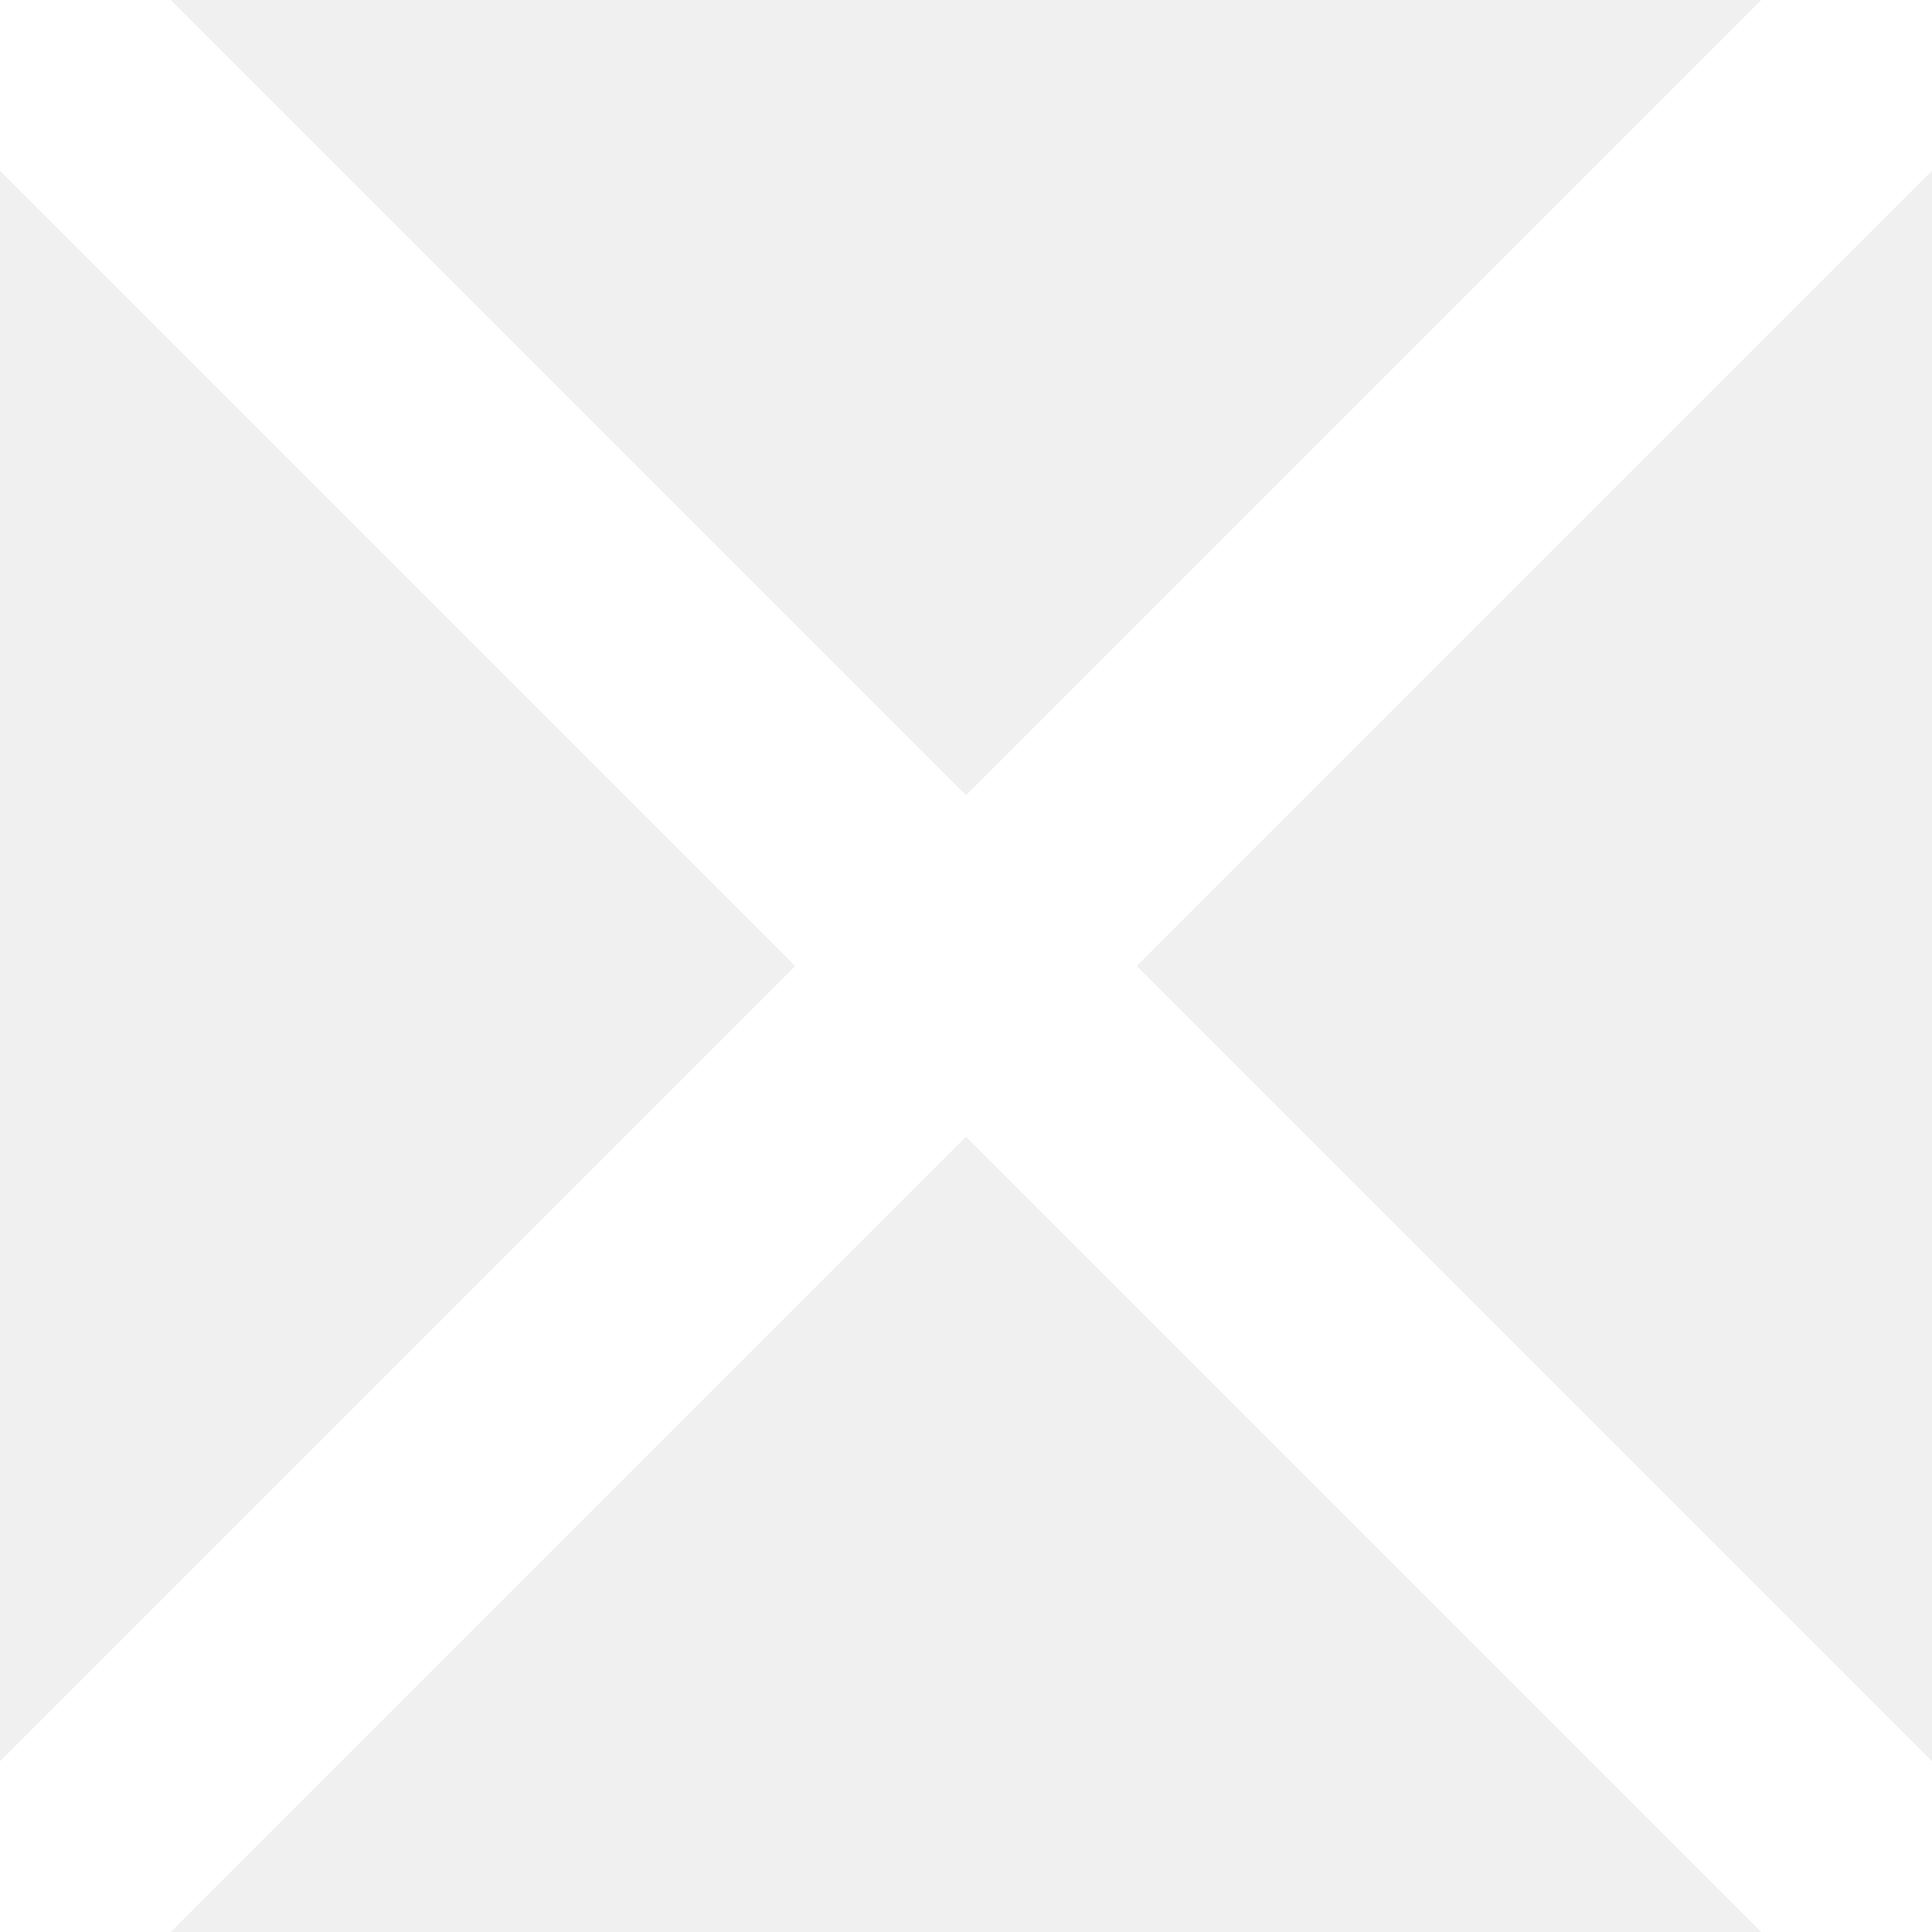
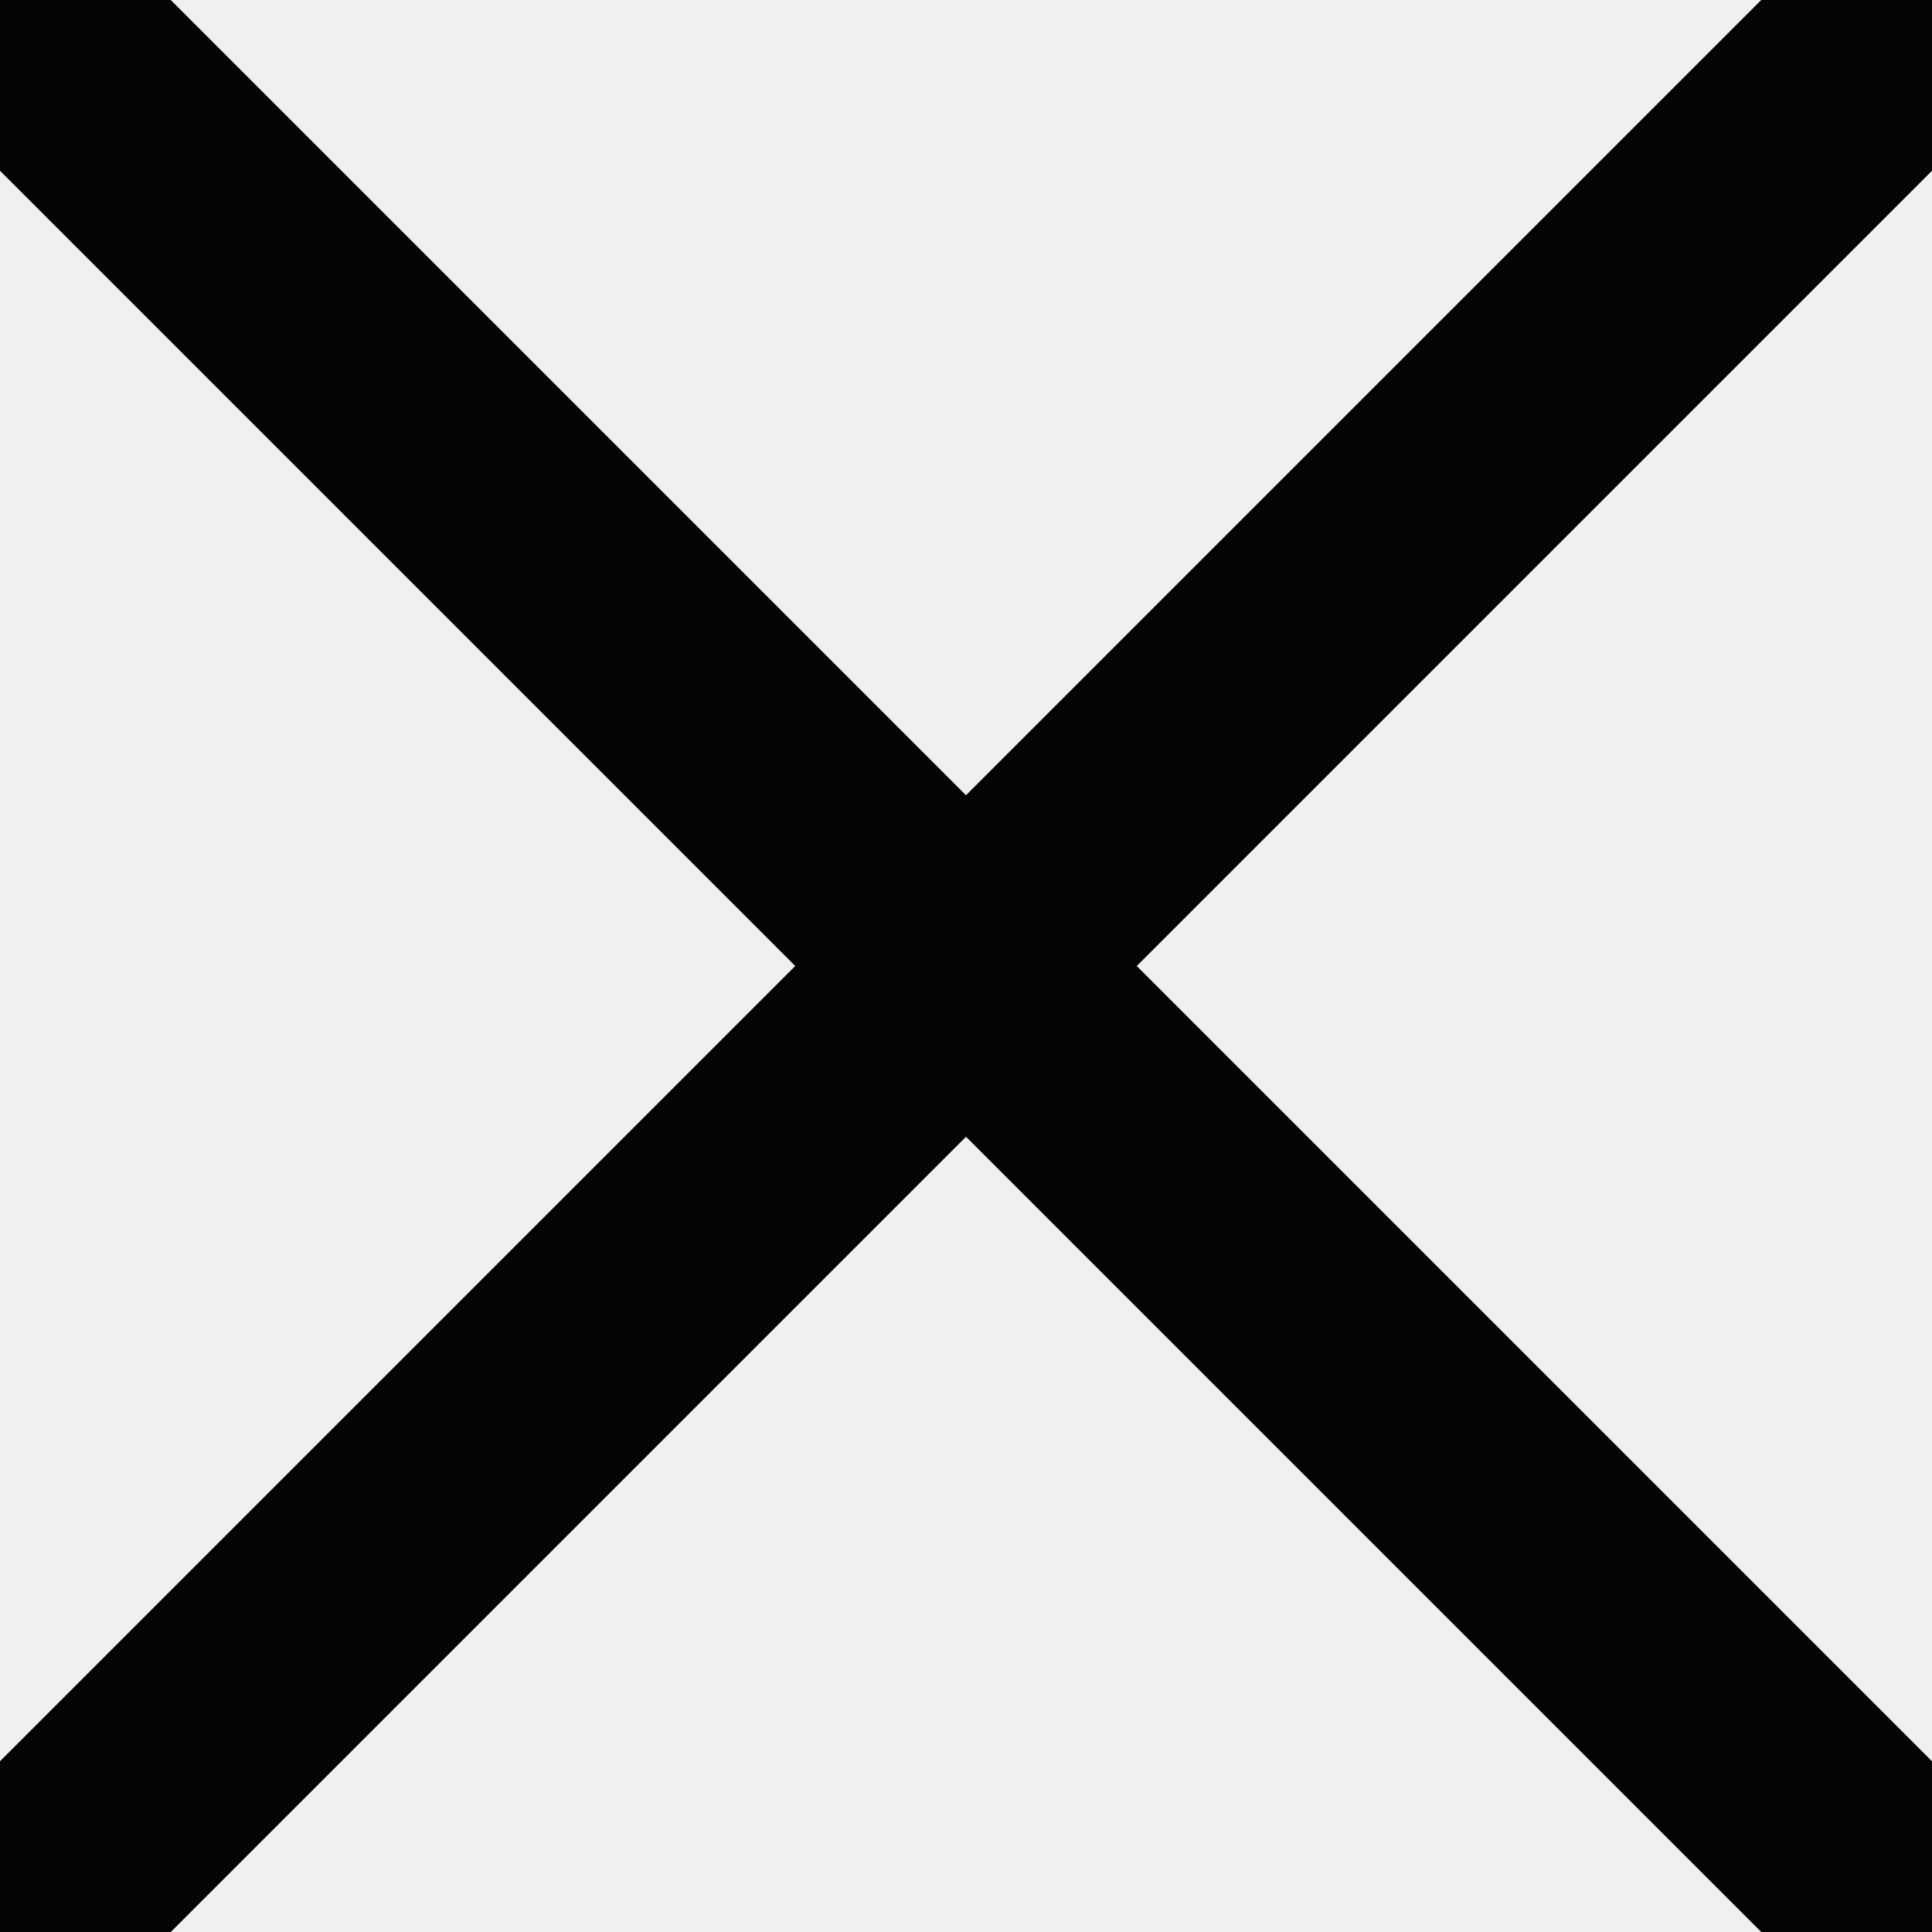
<svg xmlns="http://www.w3.org/2000/svg" width="16px" height="16px" viewBox="0 0 16 16" zoomAndPan="disable" preserveAspectRatio="none">
-   <style type="text/css"> line { stroke: #ffffff; stroke-width: 2; } </style>
+   <style type="text/css"> line { stroke: #050505; stroke-width: 2; } </style>
  <line x1="0" y1="0" x2="16" y2="16" />
  <line x1="16" y1="0" x2="0" y2="16" />
</svg>
